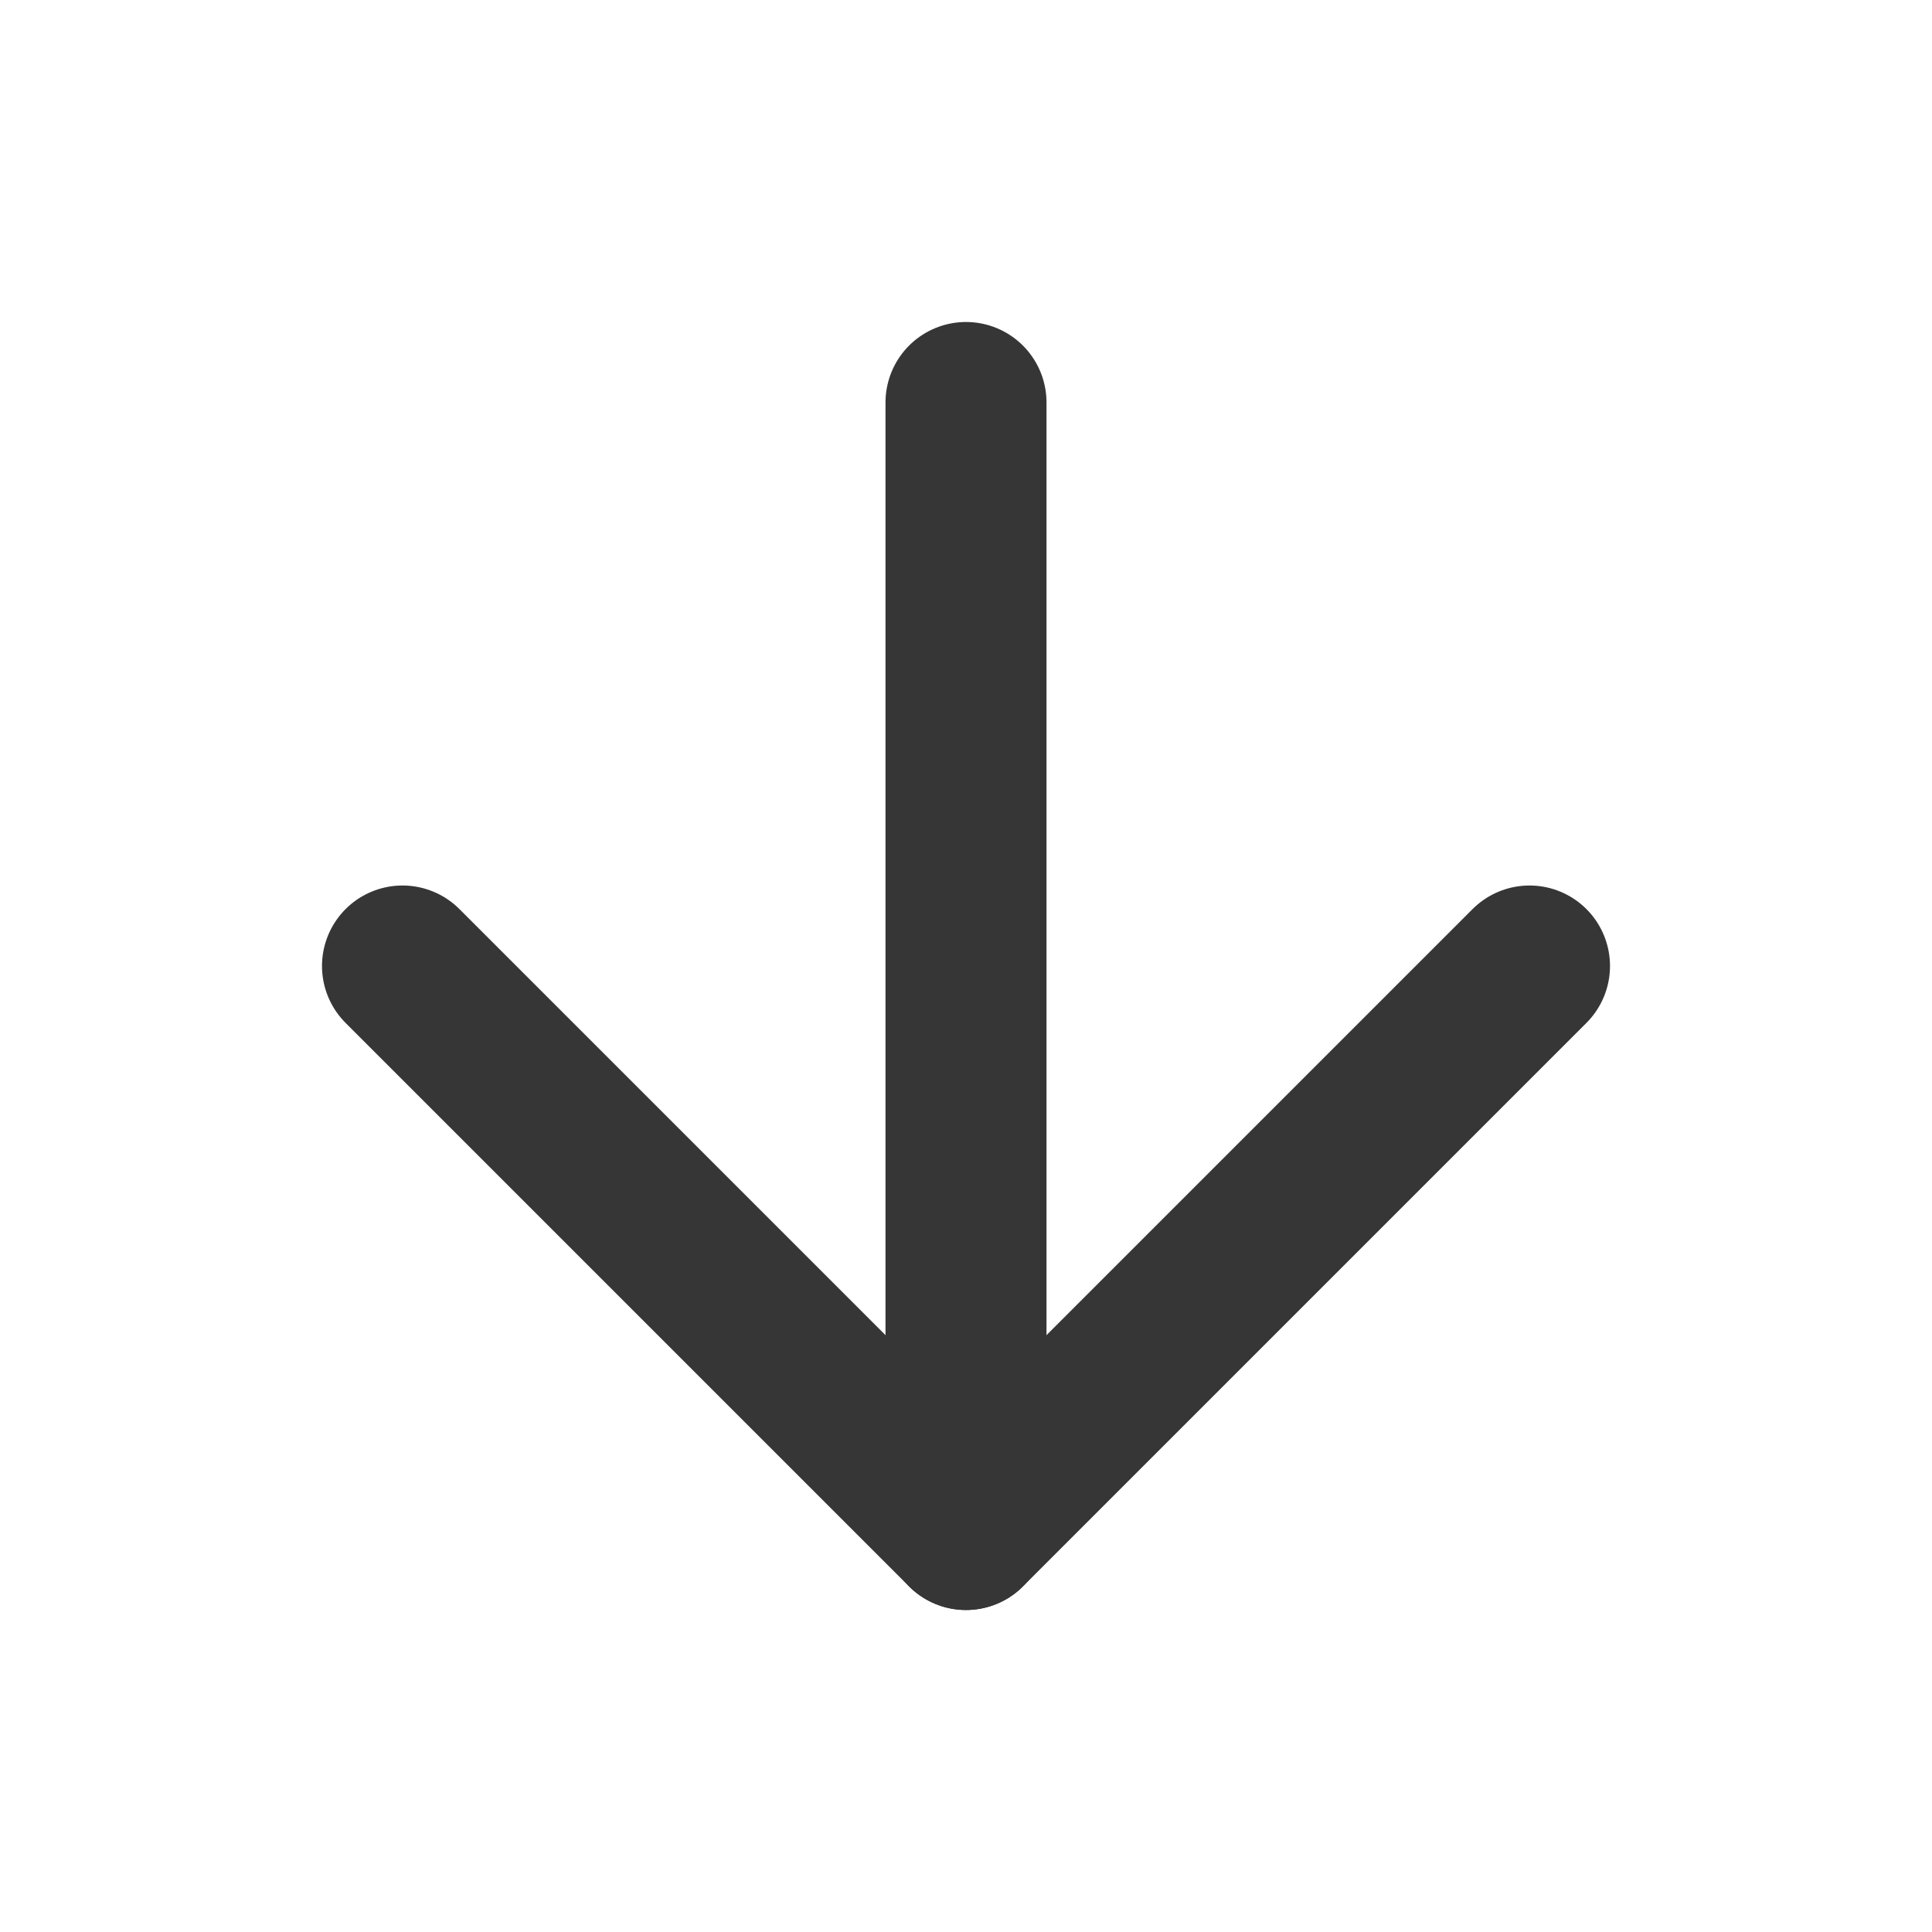
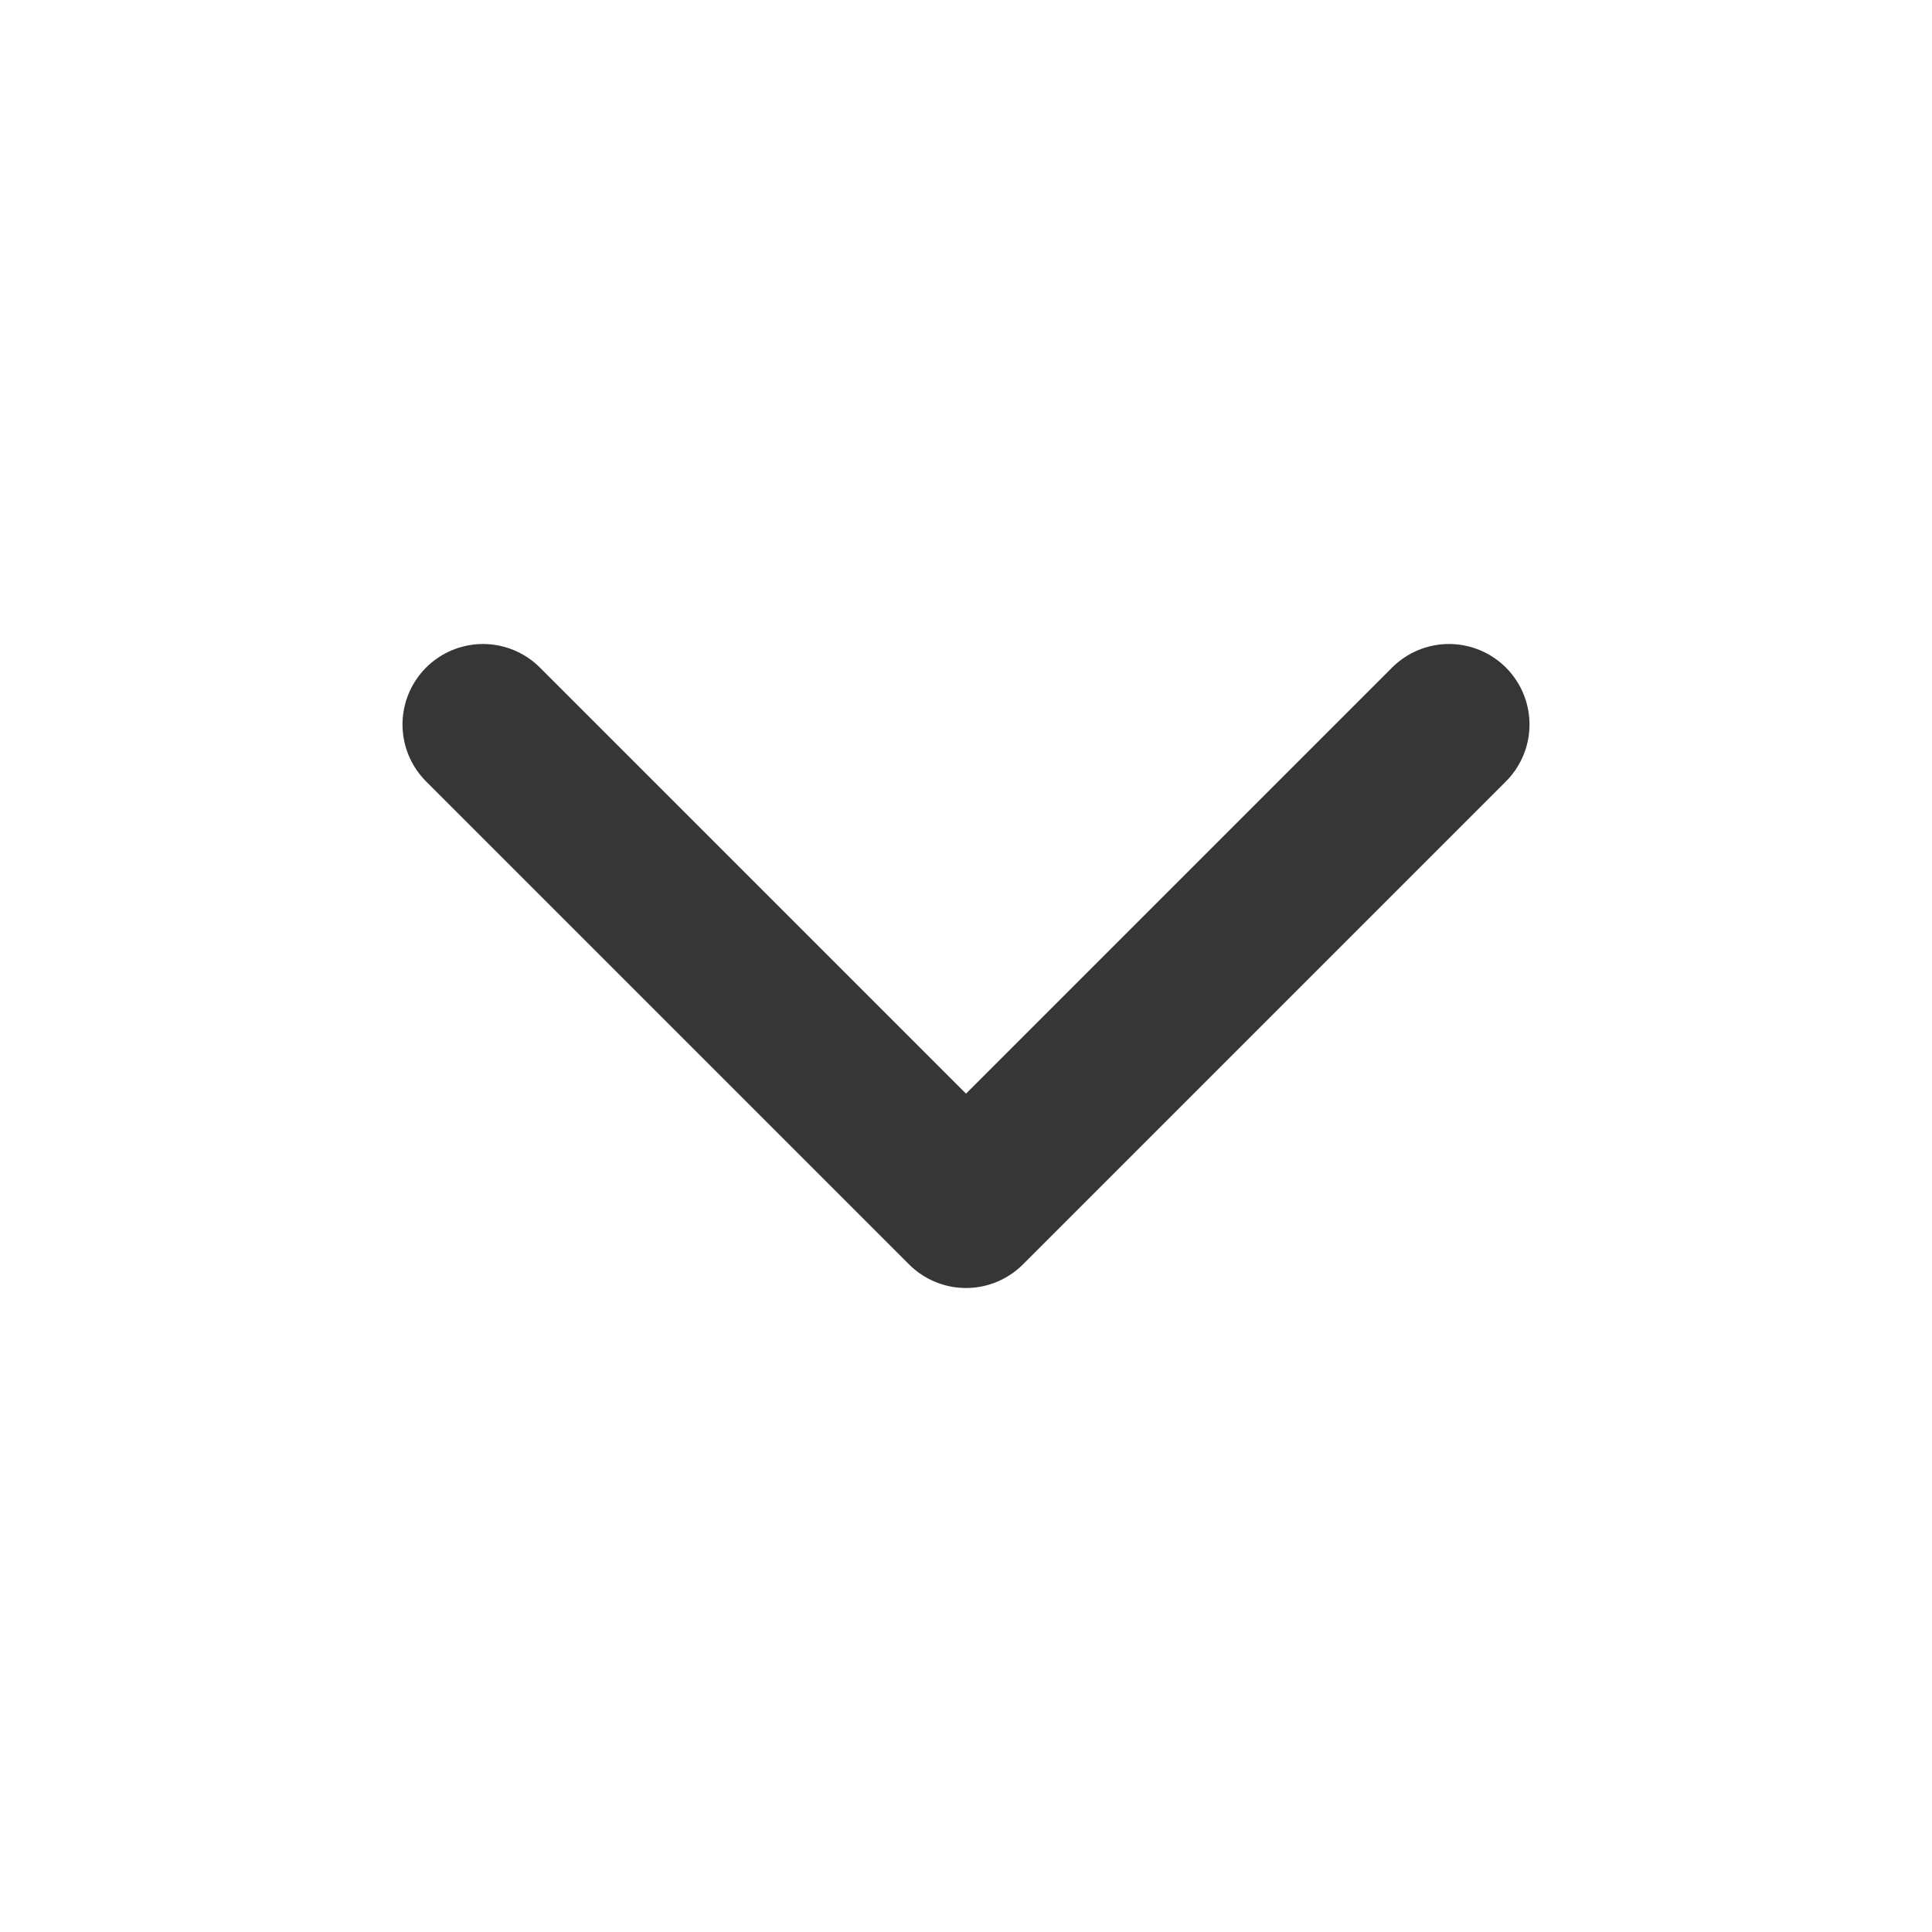
<svg xmlns="http://www.w3.org/2000/svg" width="22" height="22" viewBox="0 0 24 24">
  <style id="current-color-scheme" type="text/css">.ColorScheme-Text { color:#363636; } .ColorScheme-Background { color:#eff0f1; } .ColorScheme-Highlight { color:#5657f5; } .ColorScheme-PositiveText { color:#27ae60; } .ColorScheme-NeutralText { color:#f67400; } .ColorScheme-NegativeText { color:#da4453; }</style>
  <g class="ColorScheme-Text" fill="none" stroke="currentColor" stroke-width="2" stroke-linecap="round" stroke-linejoin="round">
-     <path d="M12 5v14" />
-     <path d="m19 12-7 7-7-7" />
+     <path d="m6 9 6 6 6-6" />
  </g>
</svg>
